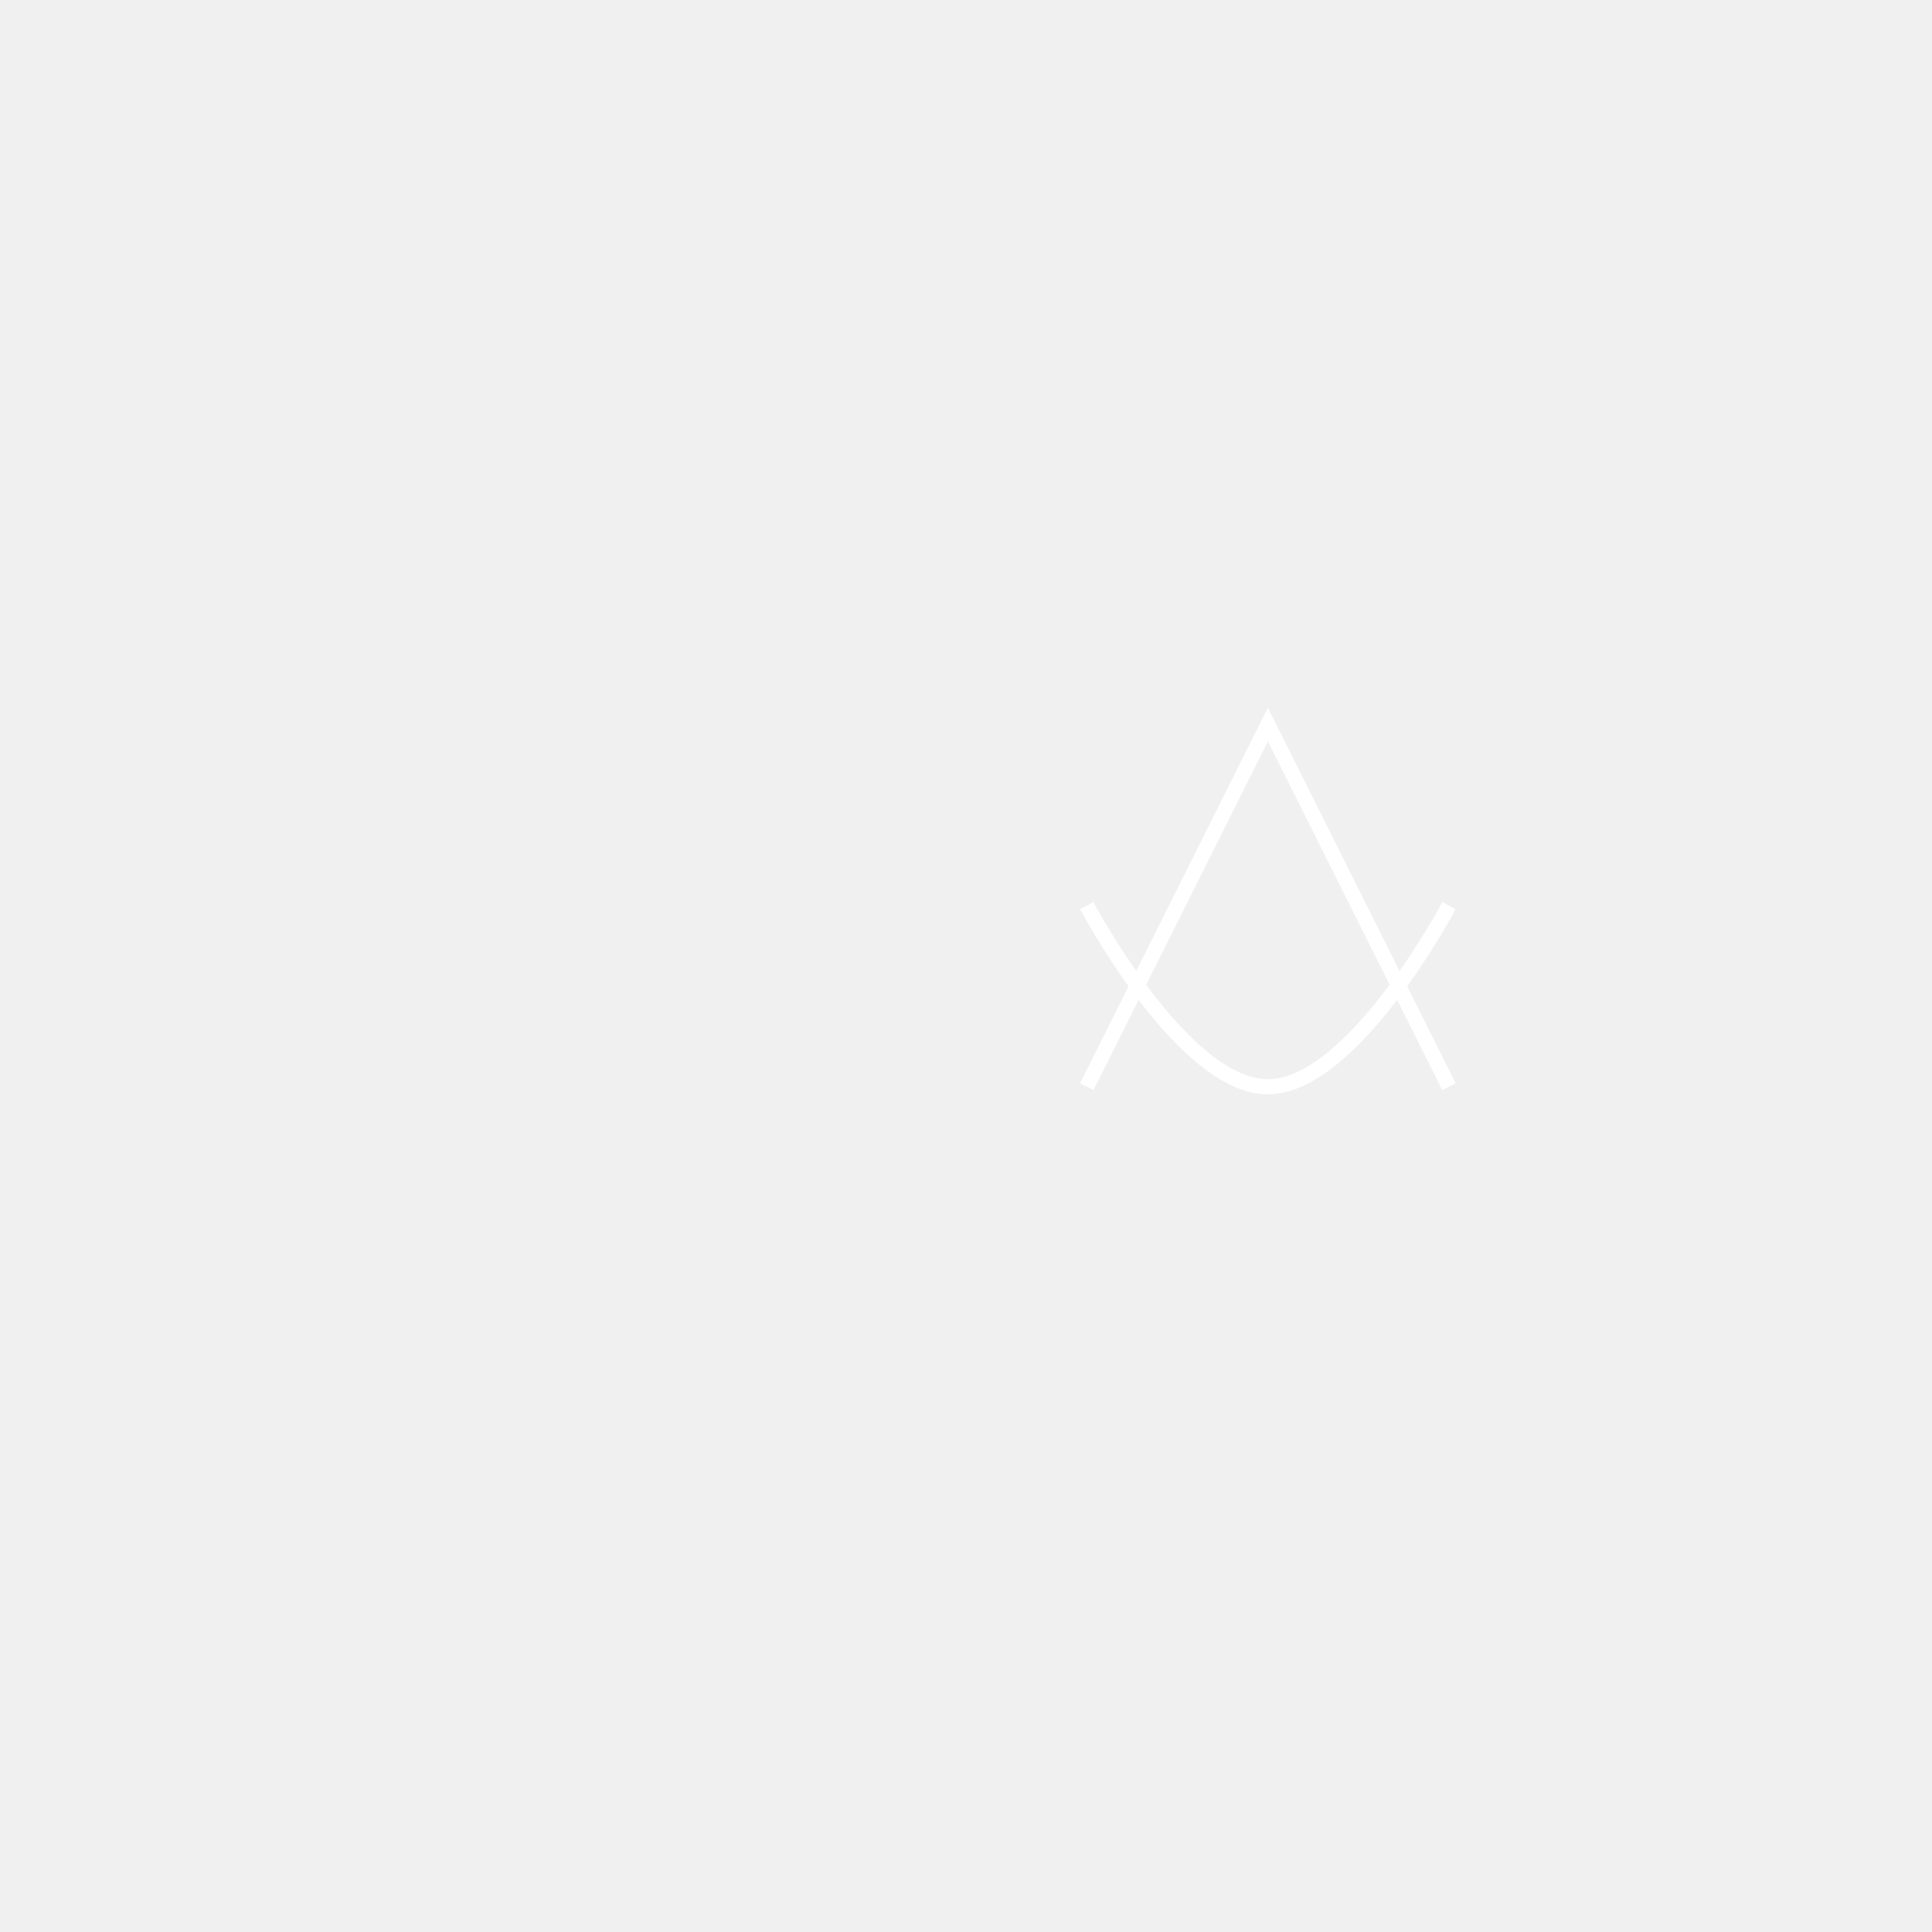
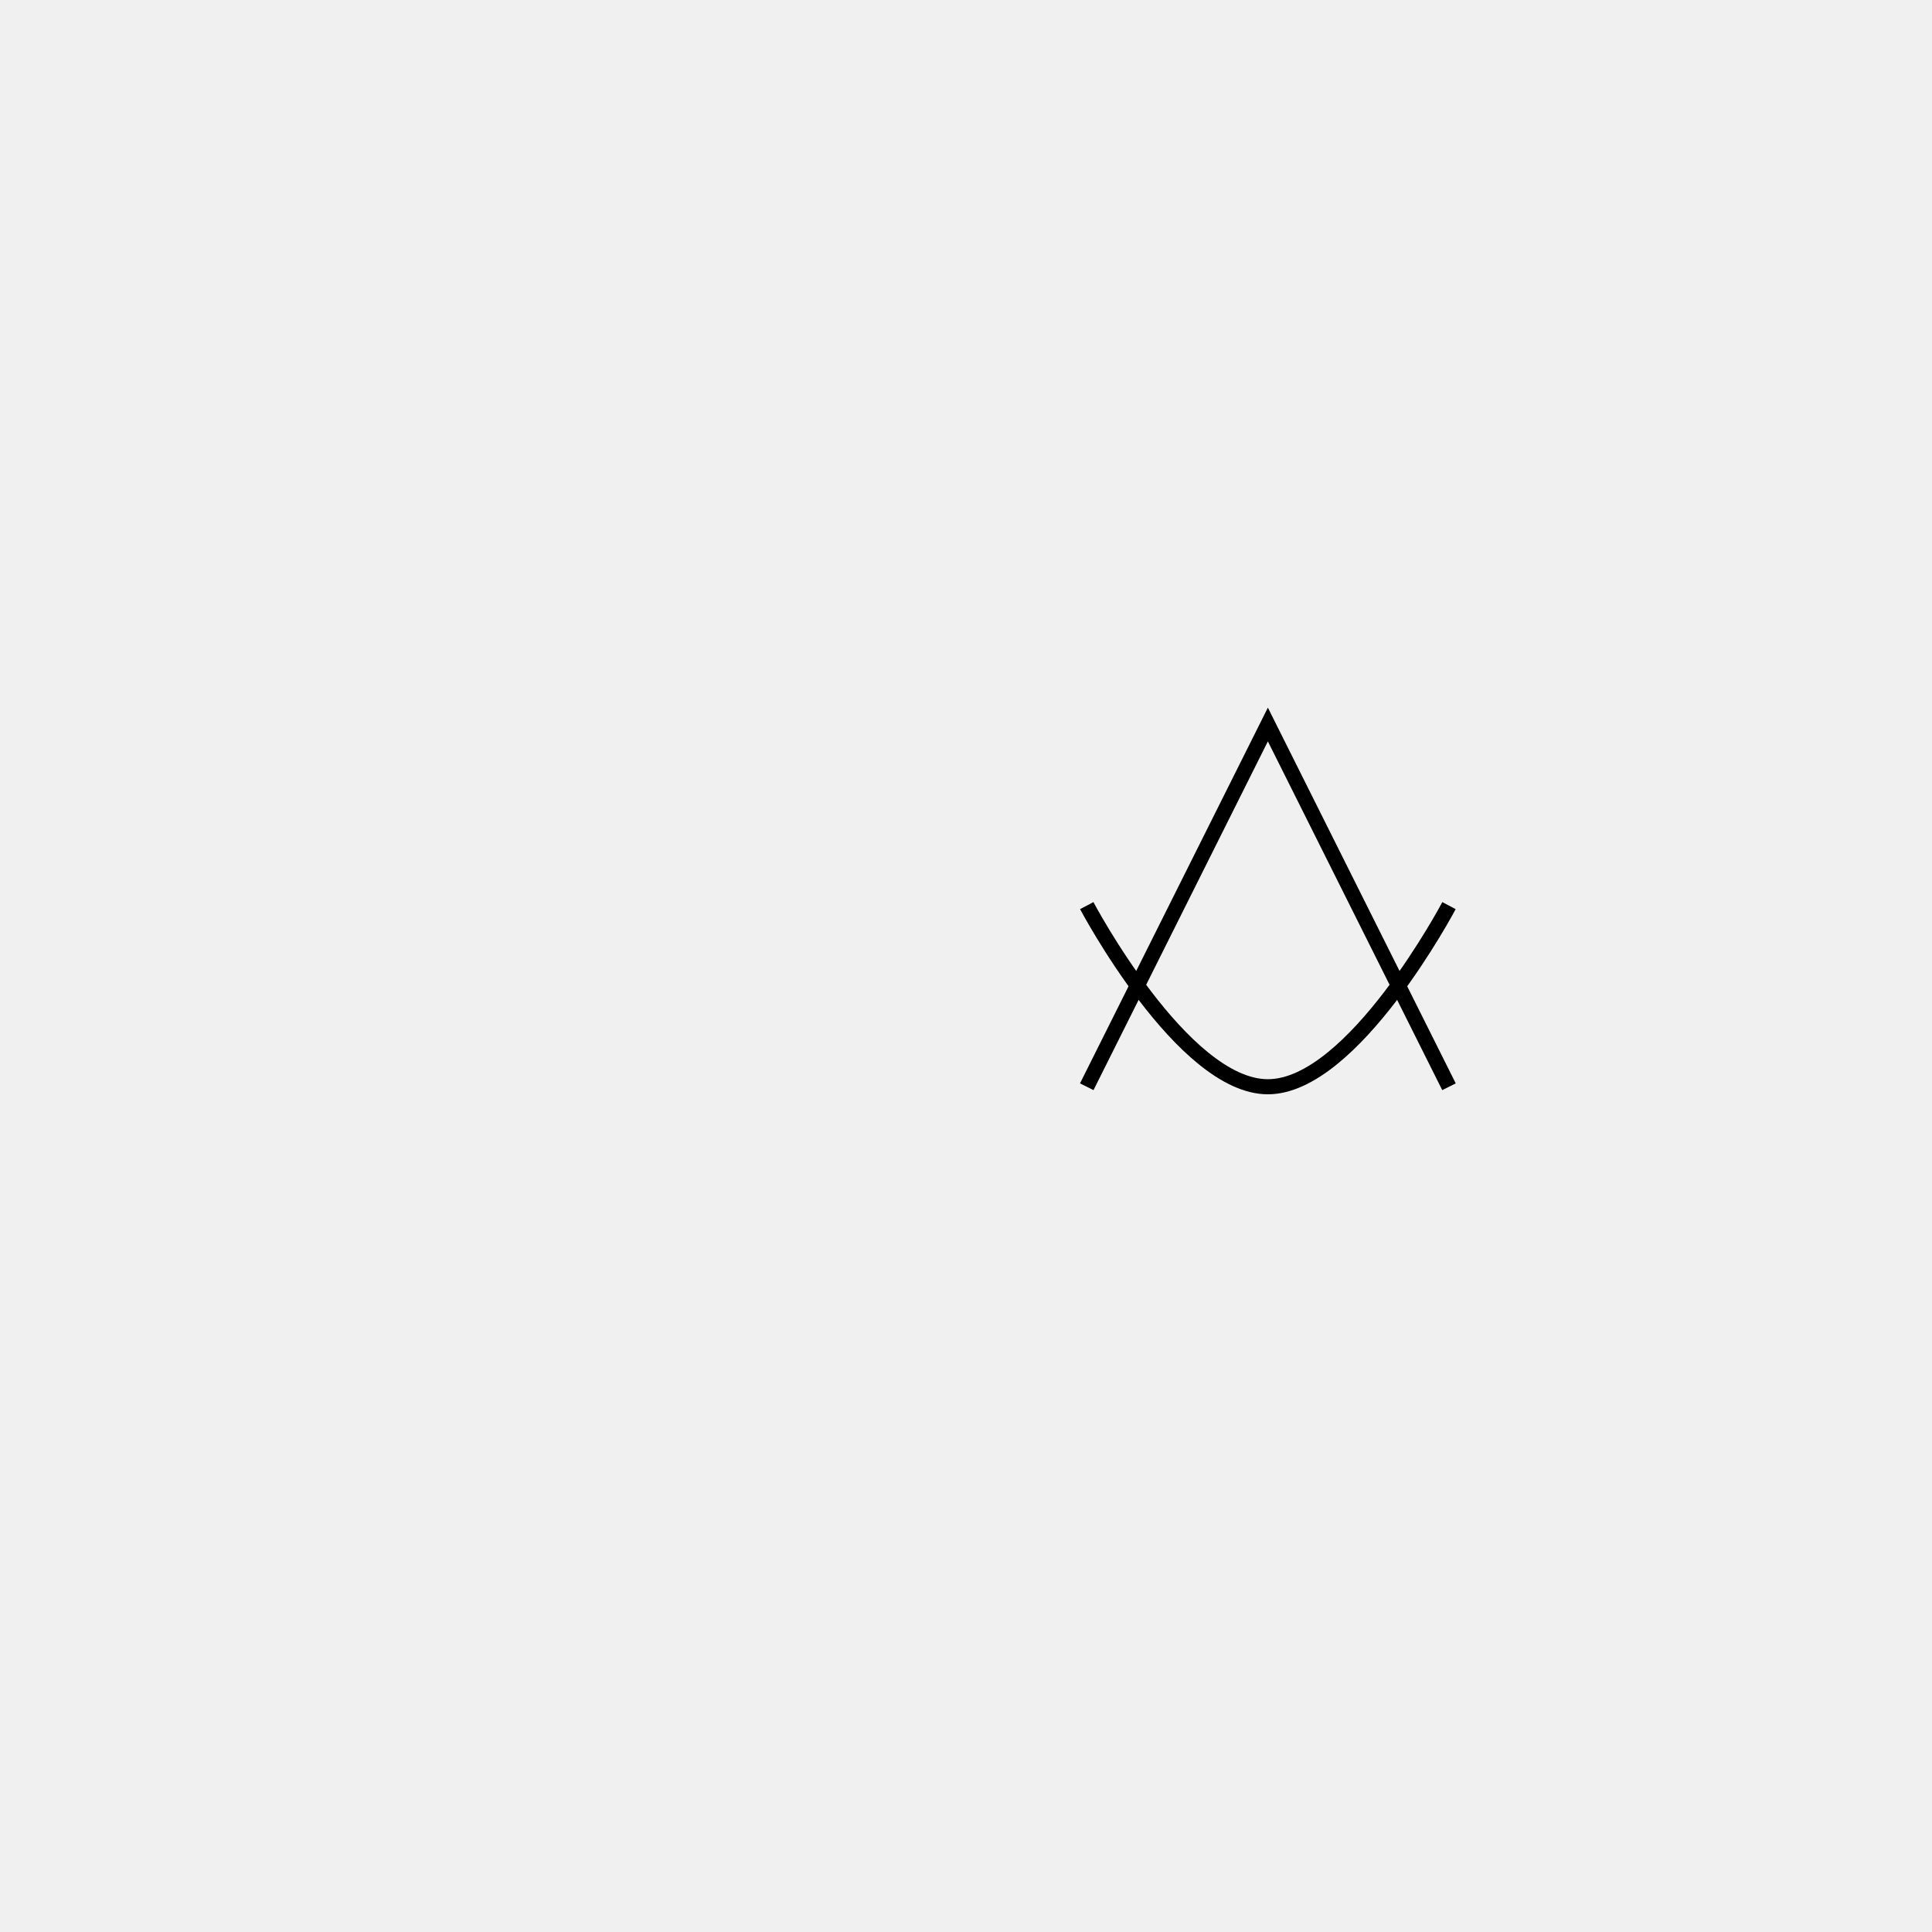
<svg xmlns="http://www.w3.org/2000/svg" width="128" height="128" id="svg2" version="1.1">
  <defs id="defs4" />
  <g id="layer1" transform="translate(0,-924.3622)">
-     <path style="fill:none;stroke:#ffffff;stroke-width:1;stroke-linecap:butt;stroke-linejoin:miter;stroke-opacity:1;stroke-miterlimit:4;stroke-dasharray:none" d="m 72,996.362 12,-24 12,24" id="path2985" />
-     <path style="fill:none;stroke:#ffffff;stroke-width:1;stroke-linecap:butt;stroke-linejoin:miter;stroke-opacity:1;stroke-miterlimit:4;stroke-dasharray:none" d="m 72,984.362 c 0,0 6.343,12 12,12 5.657,0 12,-12 12,-12" id="path3755" />
+     <path style="fill:none;stroke:#000000;stroke-width:1;stroke-linecap:butt;stroke-linejoin:miter;stroke-opacity:1;stroke-miterlimit:4;stroke-dasharray:none" d="m 72,996.362 12,-24 12,24" id="path2985" />
+     <path style="fill:none;stroke:#000000;stroke-width:1;stroke-linecap:butt;stroke-linejoin:miter;stroke-opacity:1;stroke-miterlimit:4;stroke-dasharray:none" d="m 72,984.362 c 0,0 6.343,12 12,12 5.657,0 12,-12 12,-12" id="path3755" />
  </g>
</svg>
